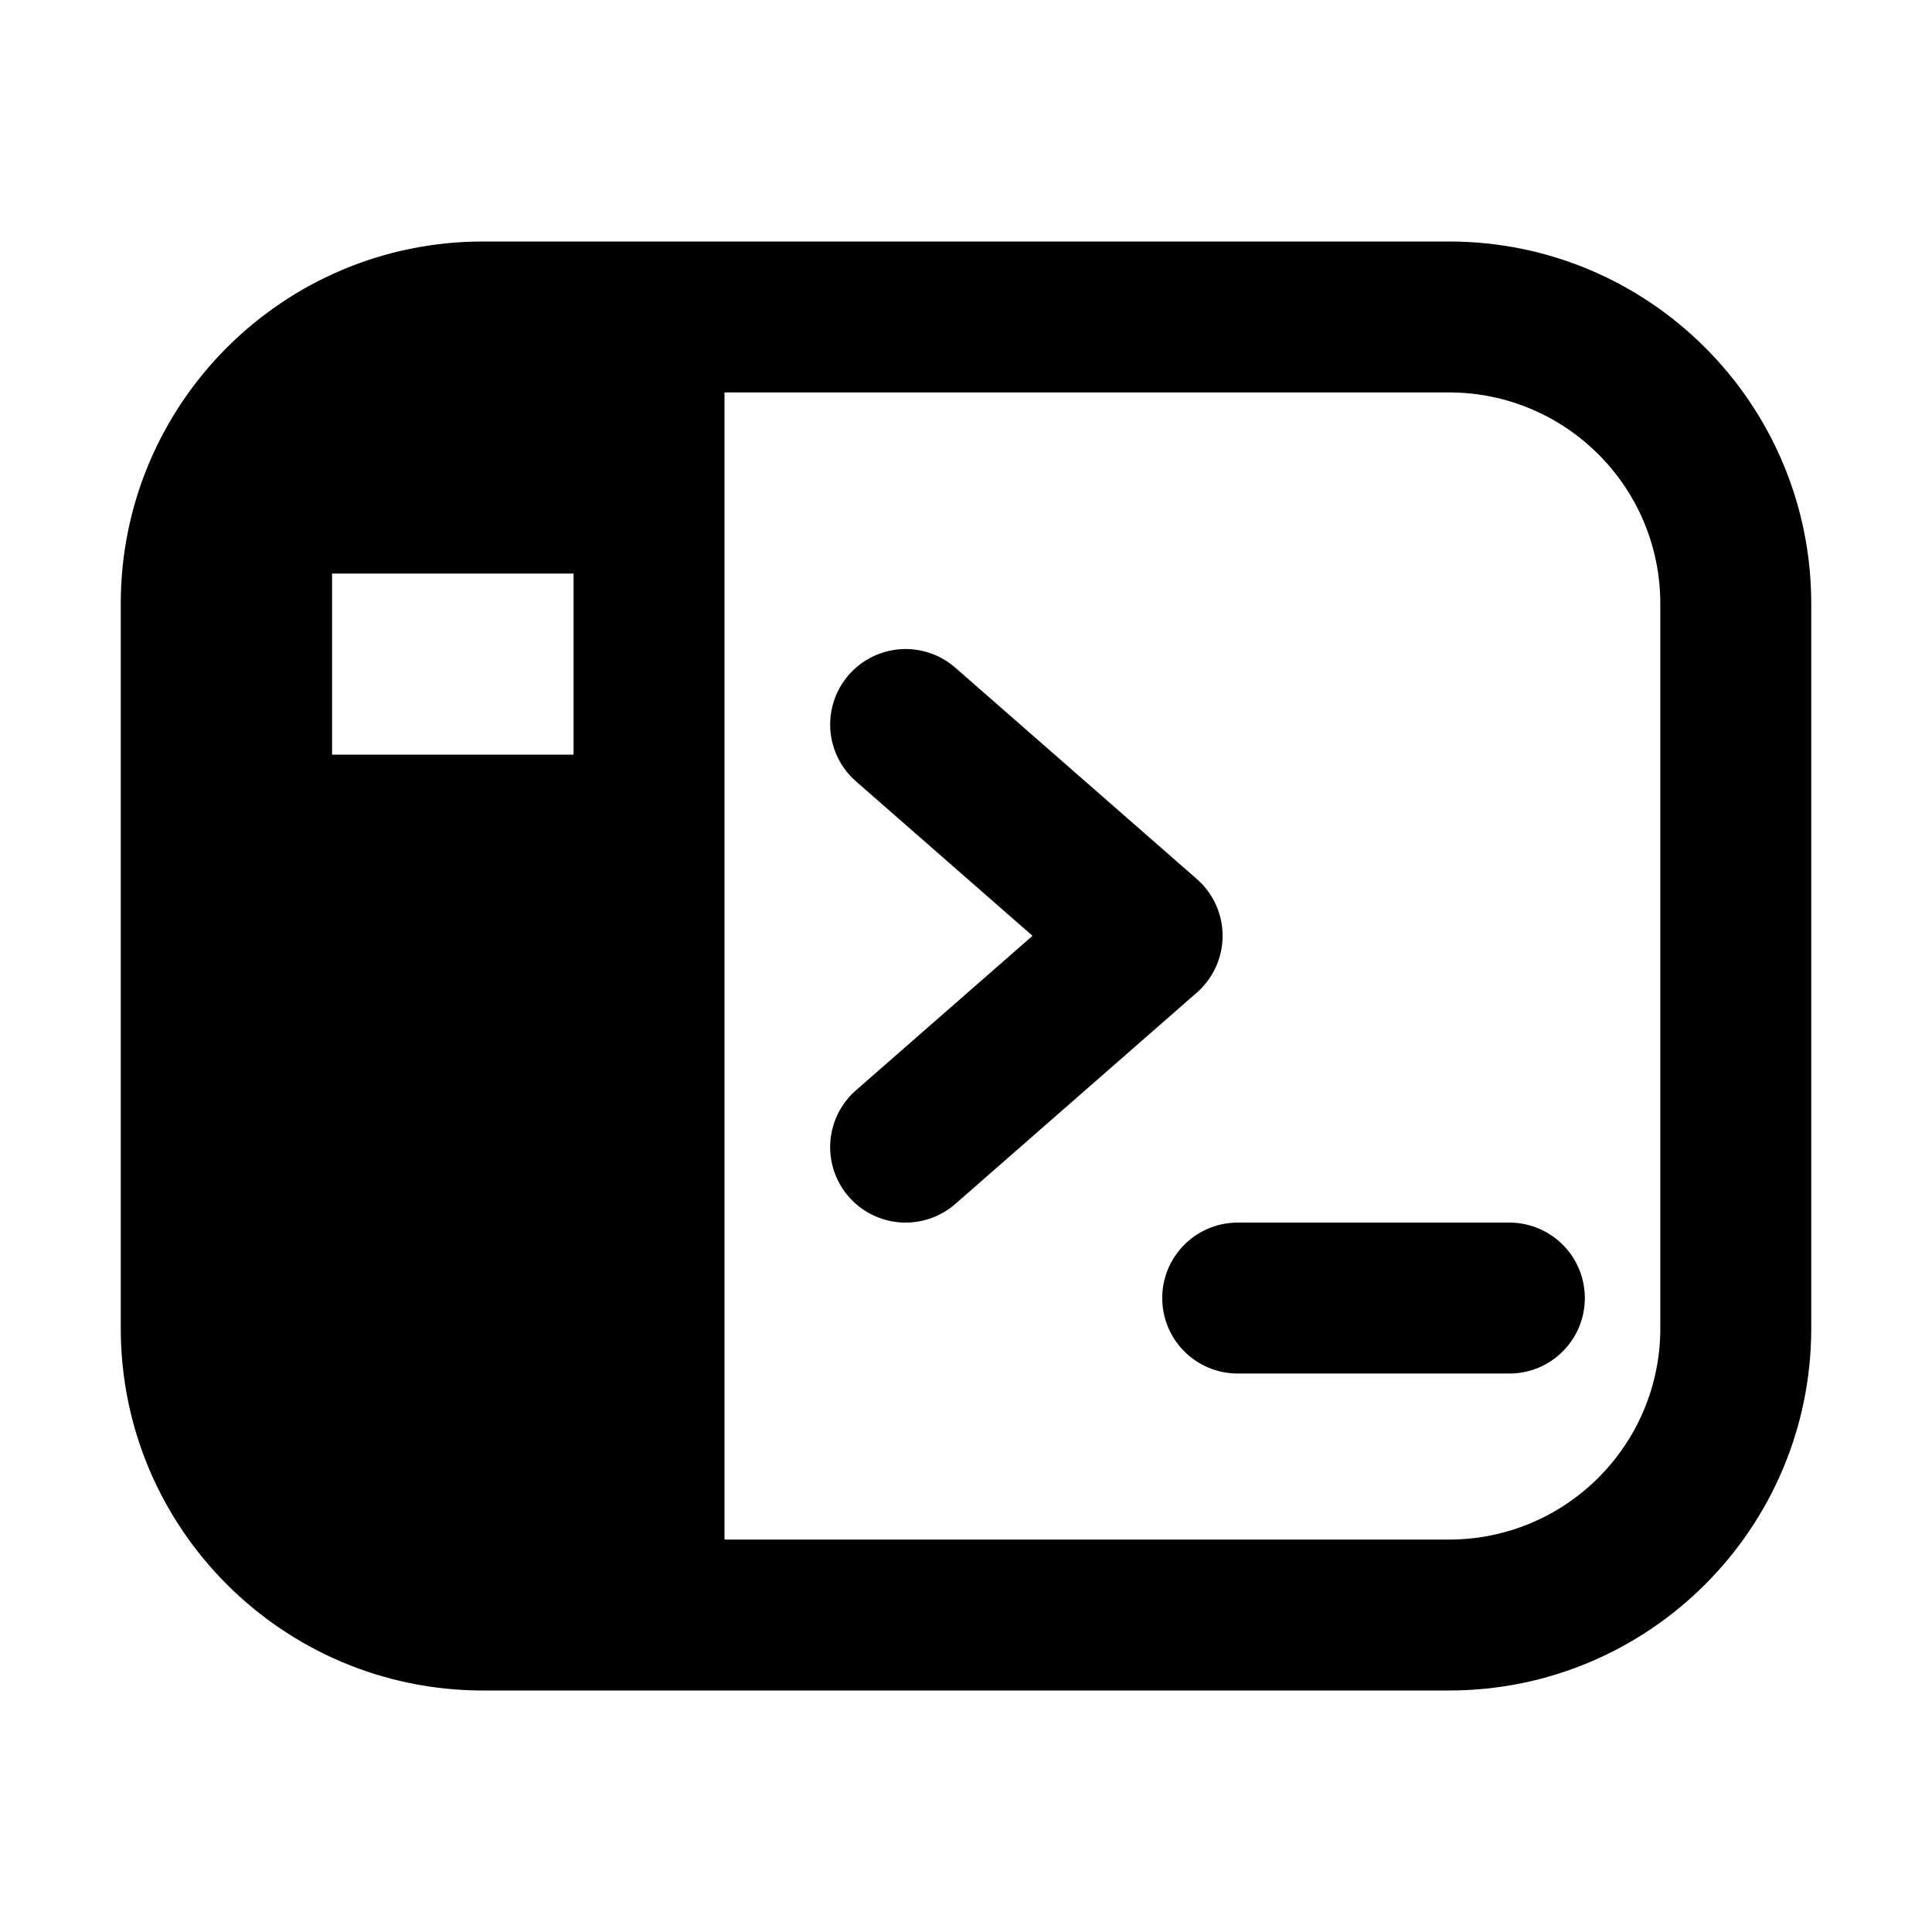
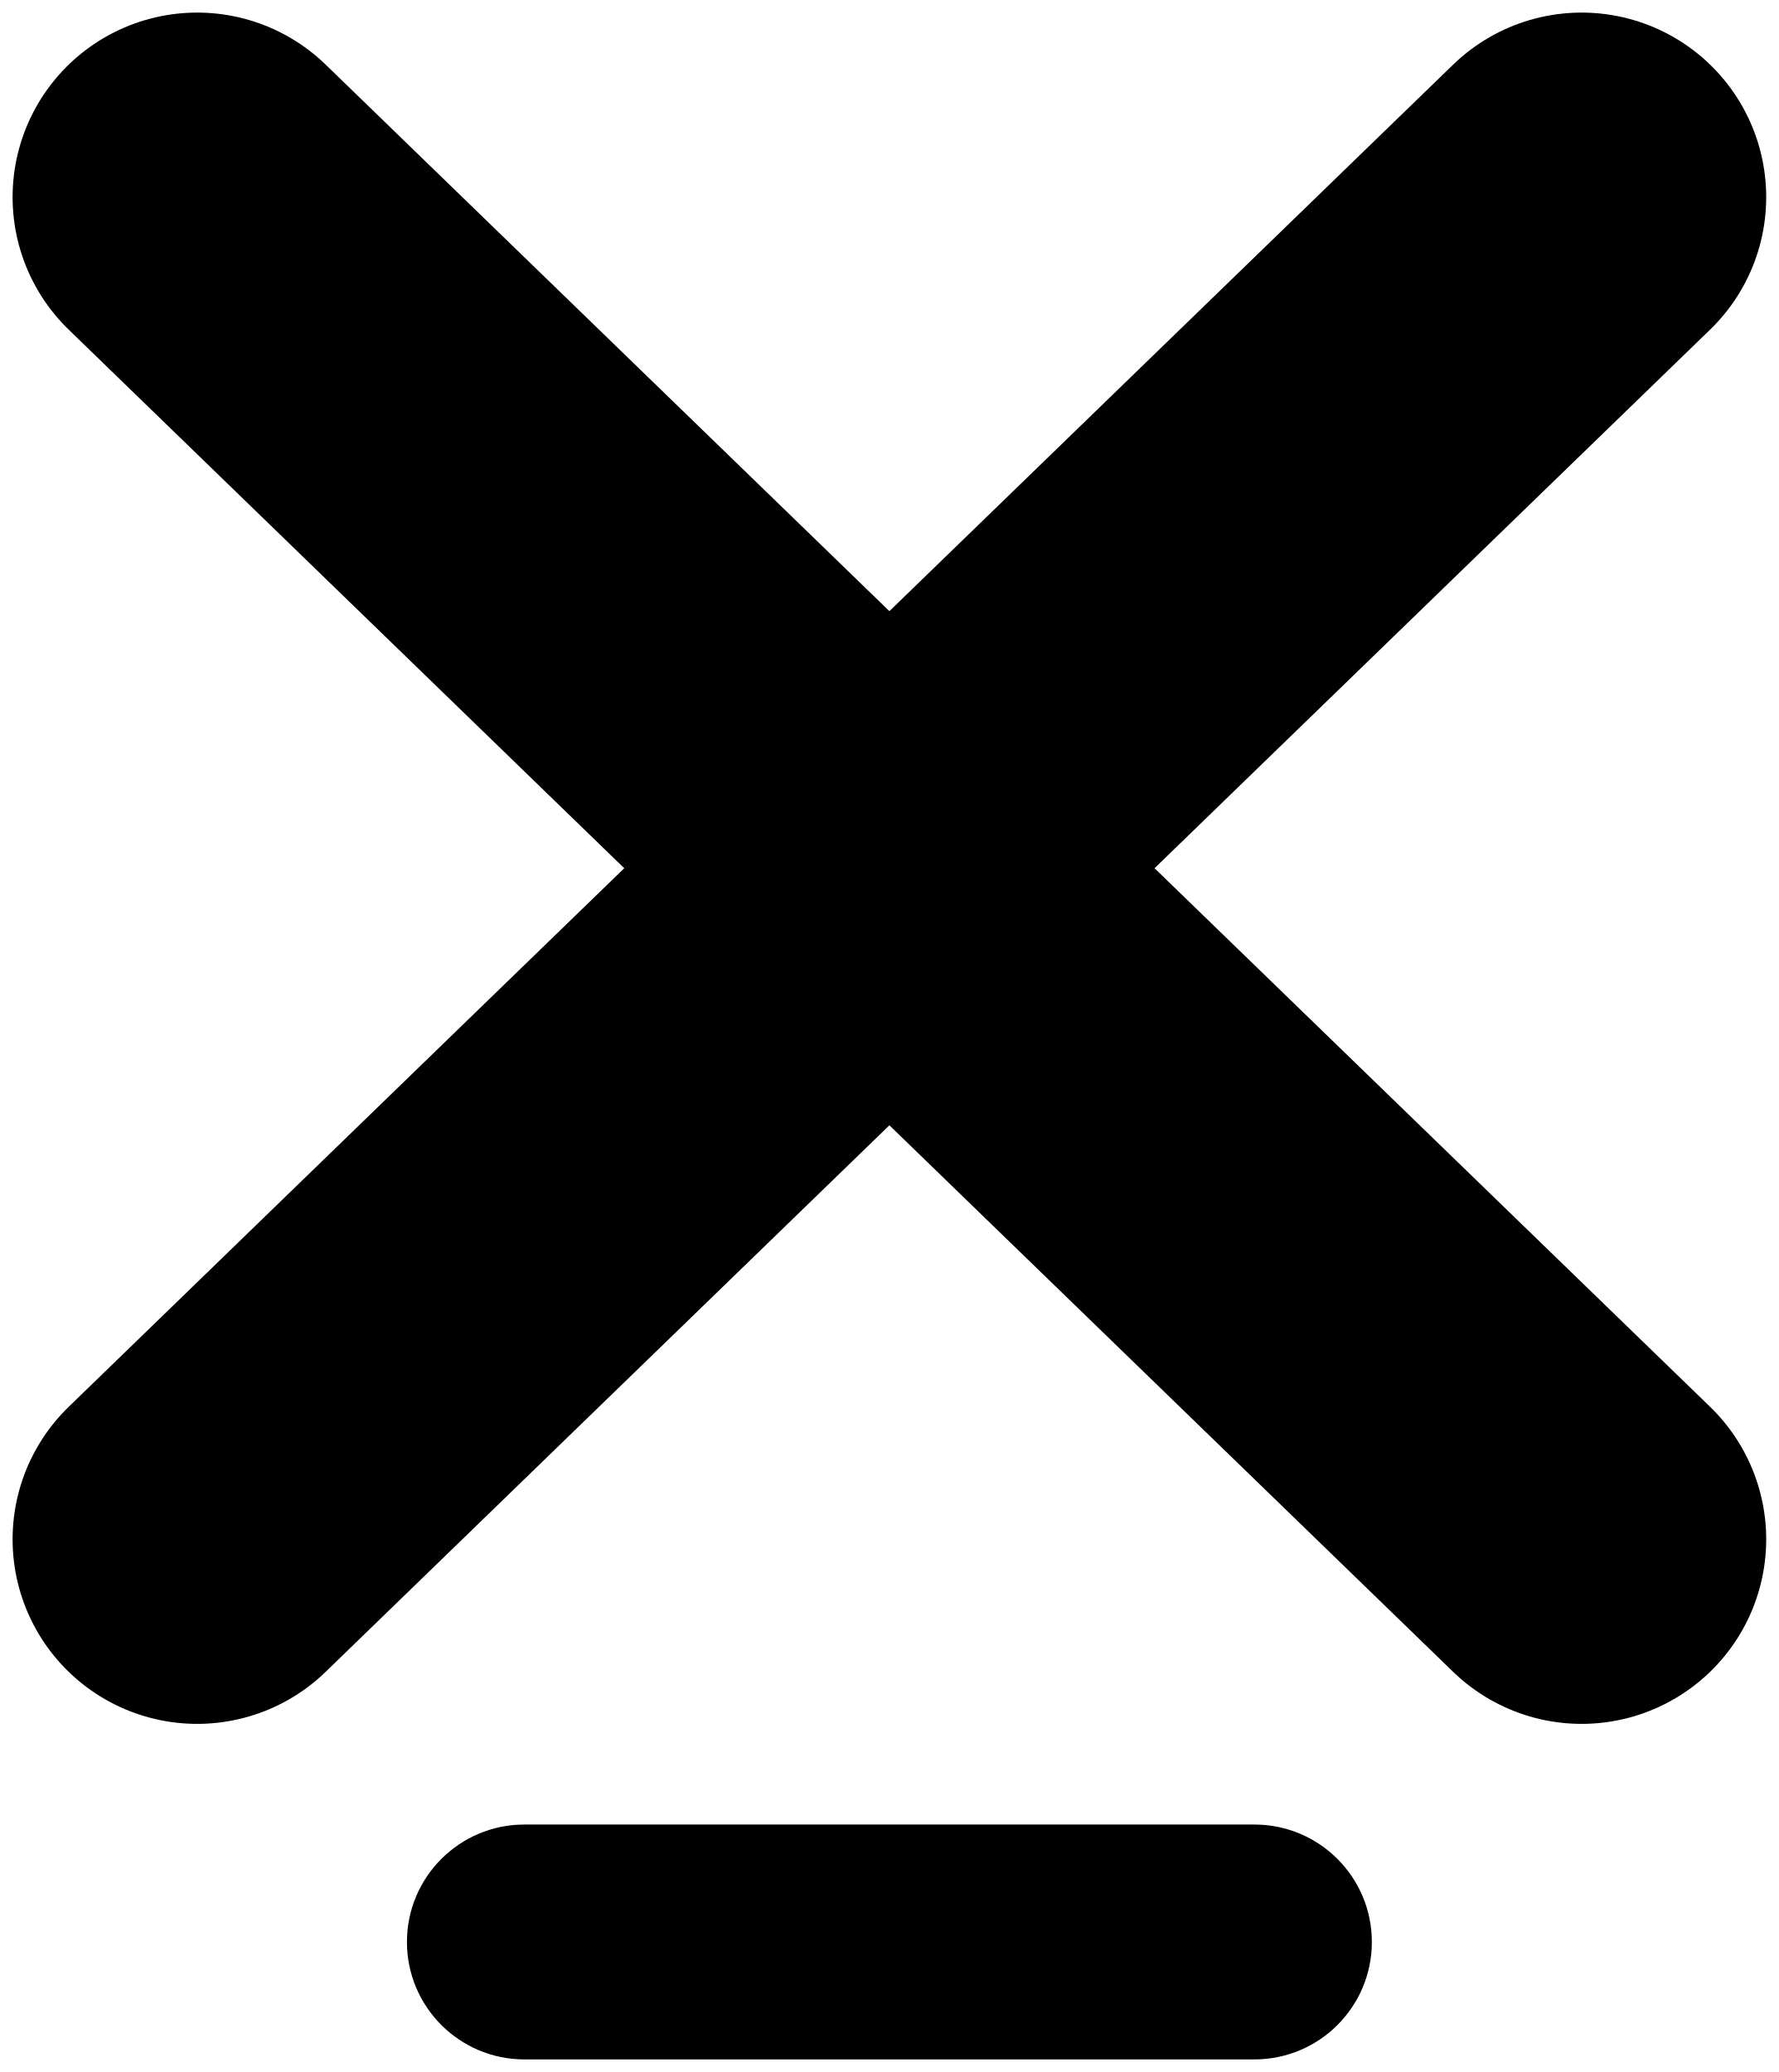
- <svg xmlns="http://www.w3.org/2000/svg" viewBox="0 0 32 32">
-   <path fill="currentColor" fill-rule="evenodd" d="M8 4h16a6 6 0 0 1 6 6v12a6 6 0 0 1-6 6H8a6 6 0 0 1-6-6V10a6 6 0 0 1 6-6Zm4 2.5v19h12a3.5 3.5 0 0 0 3.5-3.5V10A3.5 3.5 0 0 0 24 6.5ZM5.5 9.5v3h4v-3Z" />
-   <path d="M15 12l4 3.5-4 3.5M20.5 21.5h4.5" fill="none" stroke="currentColor" stroke-width="2.5" stroke-linecap="round" stroke-linejoin="round" />
+ <svg xmlns="http://www.w3.org/2000/svg" viewBox="300 255 424 494">
+   <path d="M347 302 L677 622" stroke="currentColor" stroke-width="88" stroke-linecap="round" fill="none" />
+   <path d="M347 622 L677 302" stroke="currentColor" stroke-width="88" stroke-linecap="round" fill="none" />
+   <rect x="397" y="690" width="230" height="56" rx="28" fill="currentColor" />
</svg>
